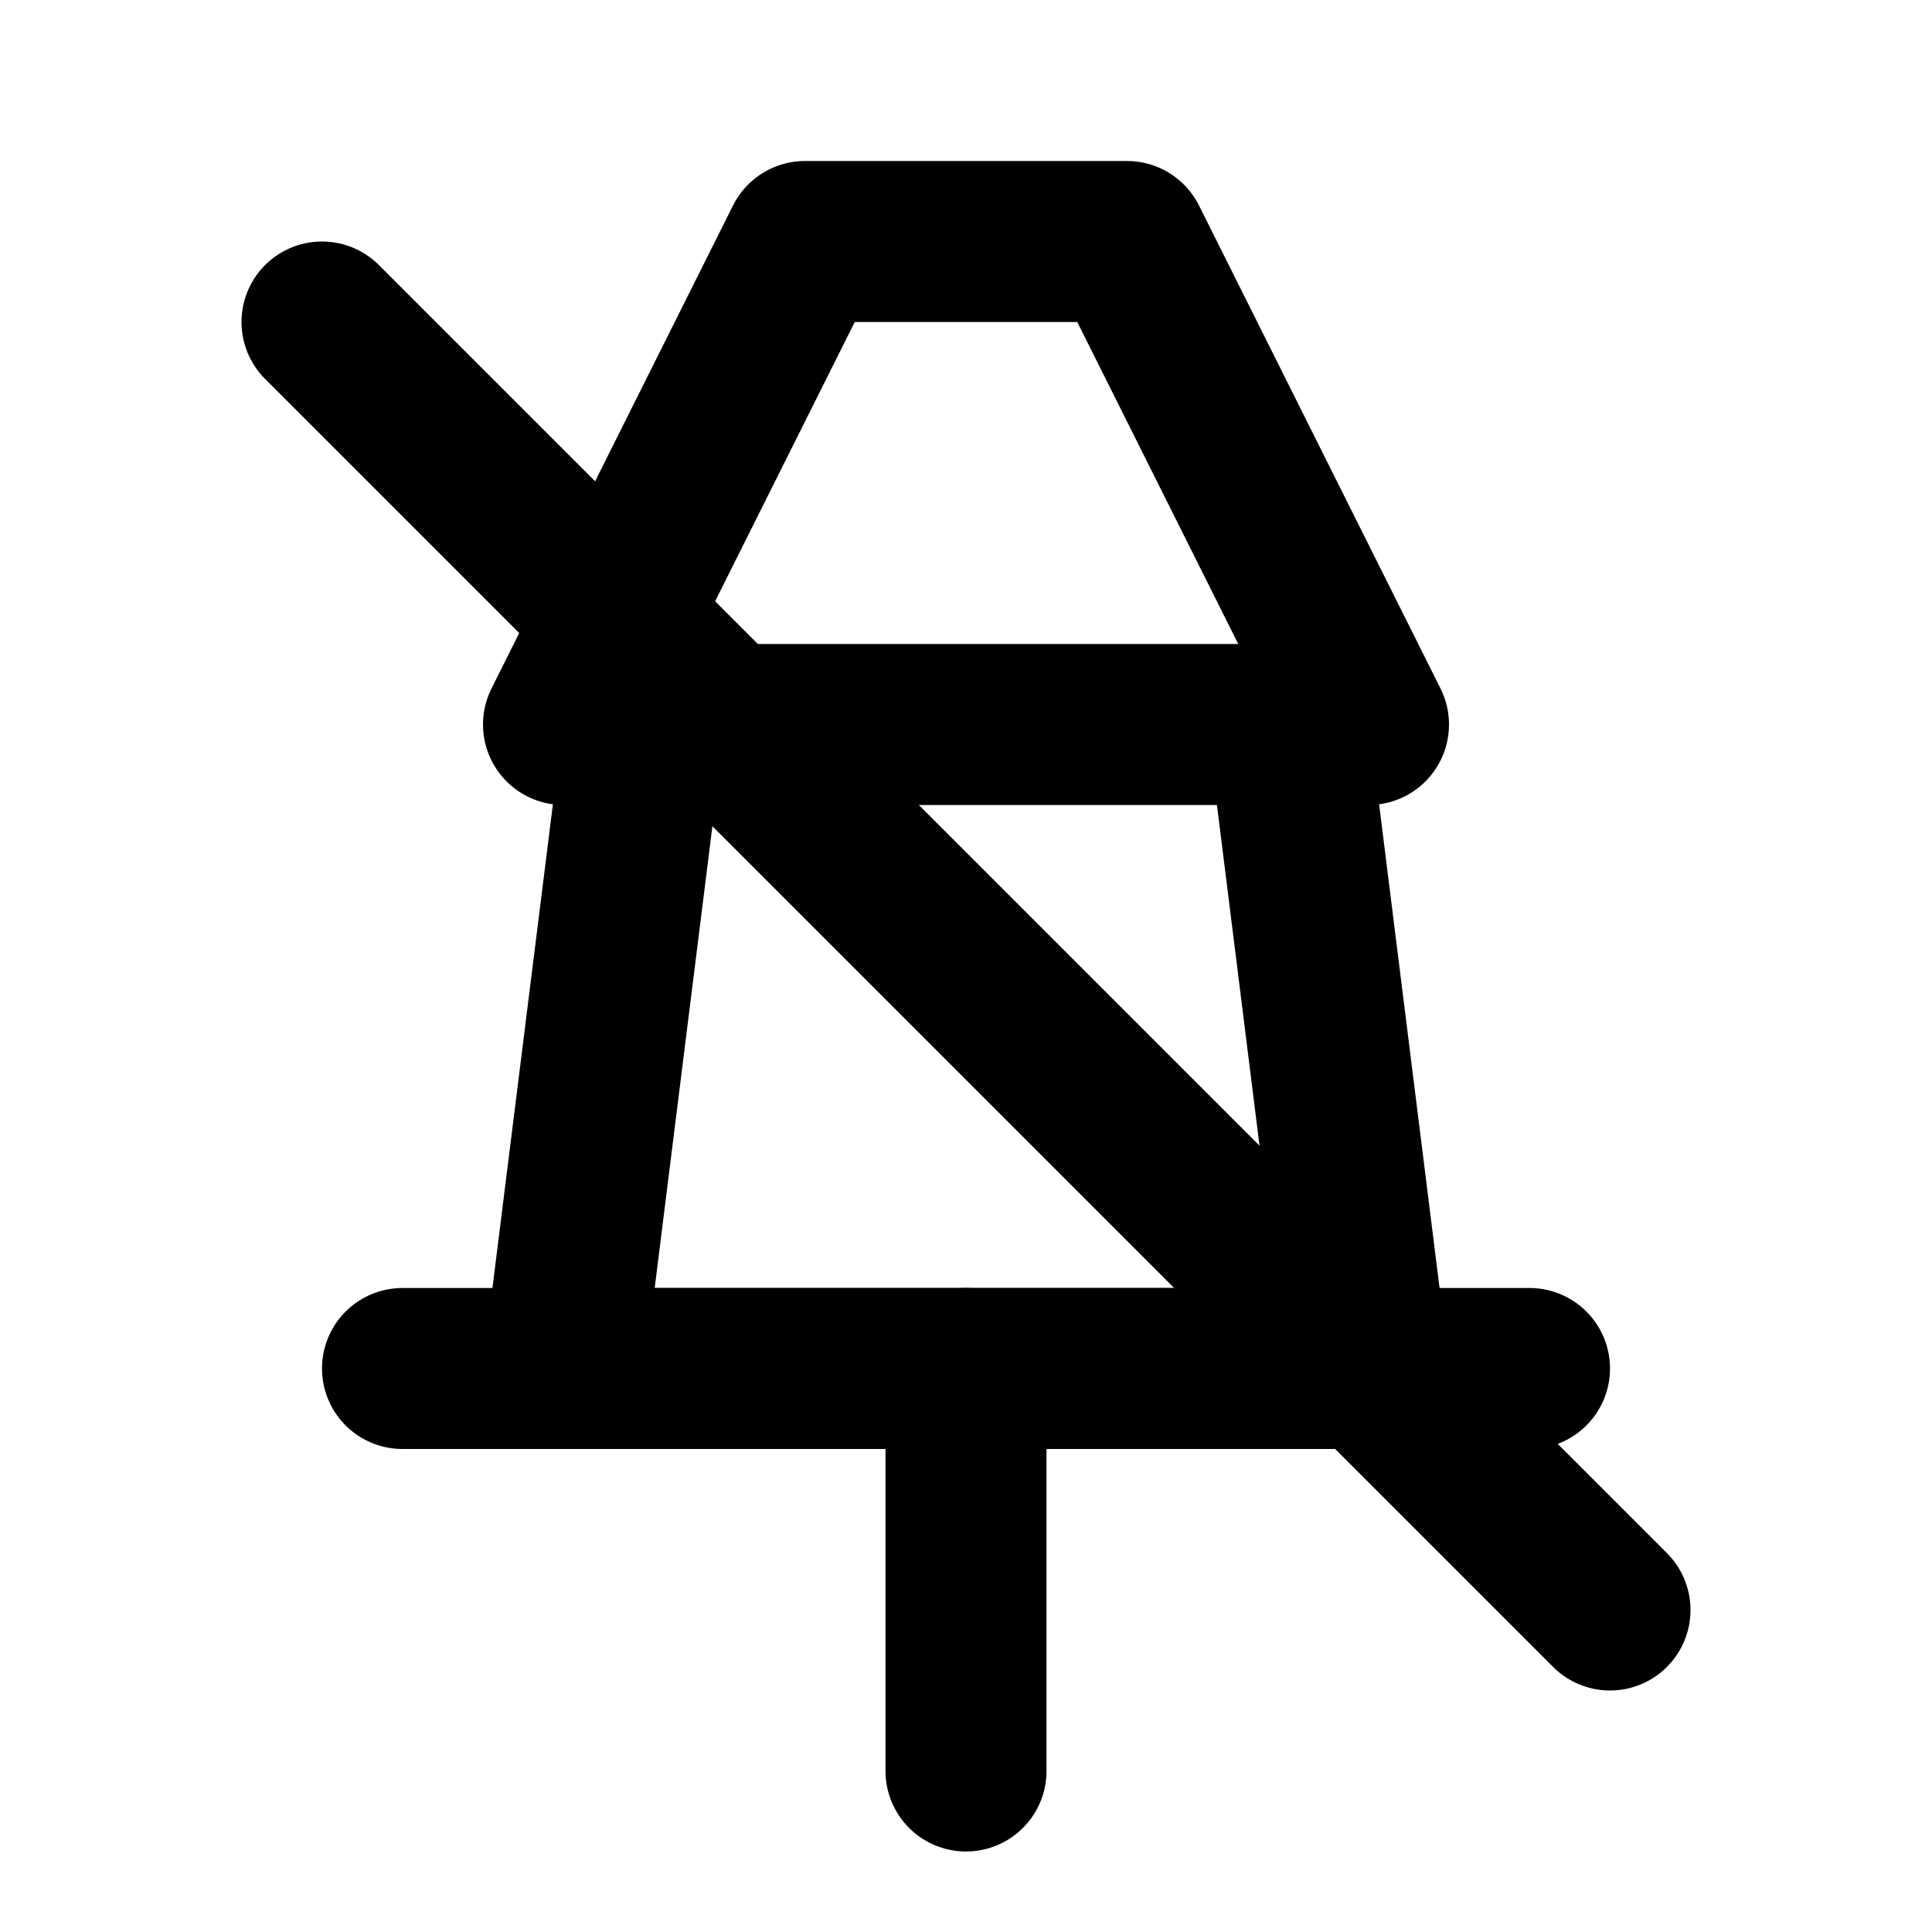
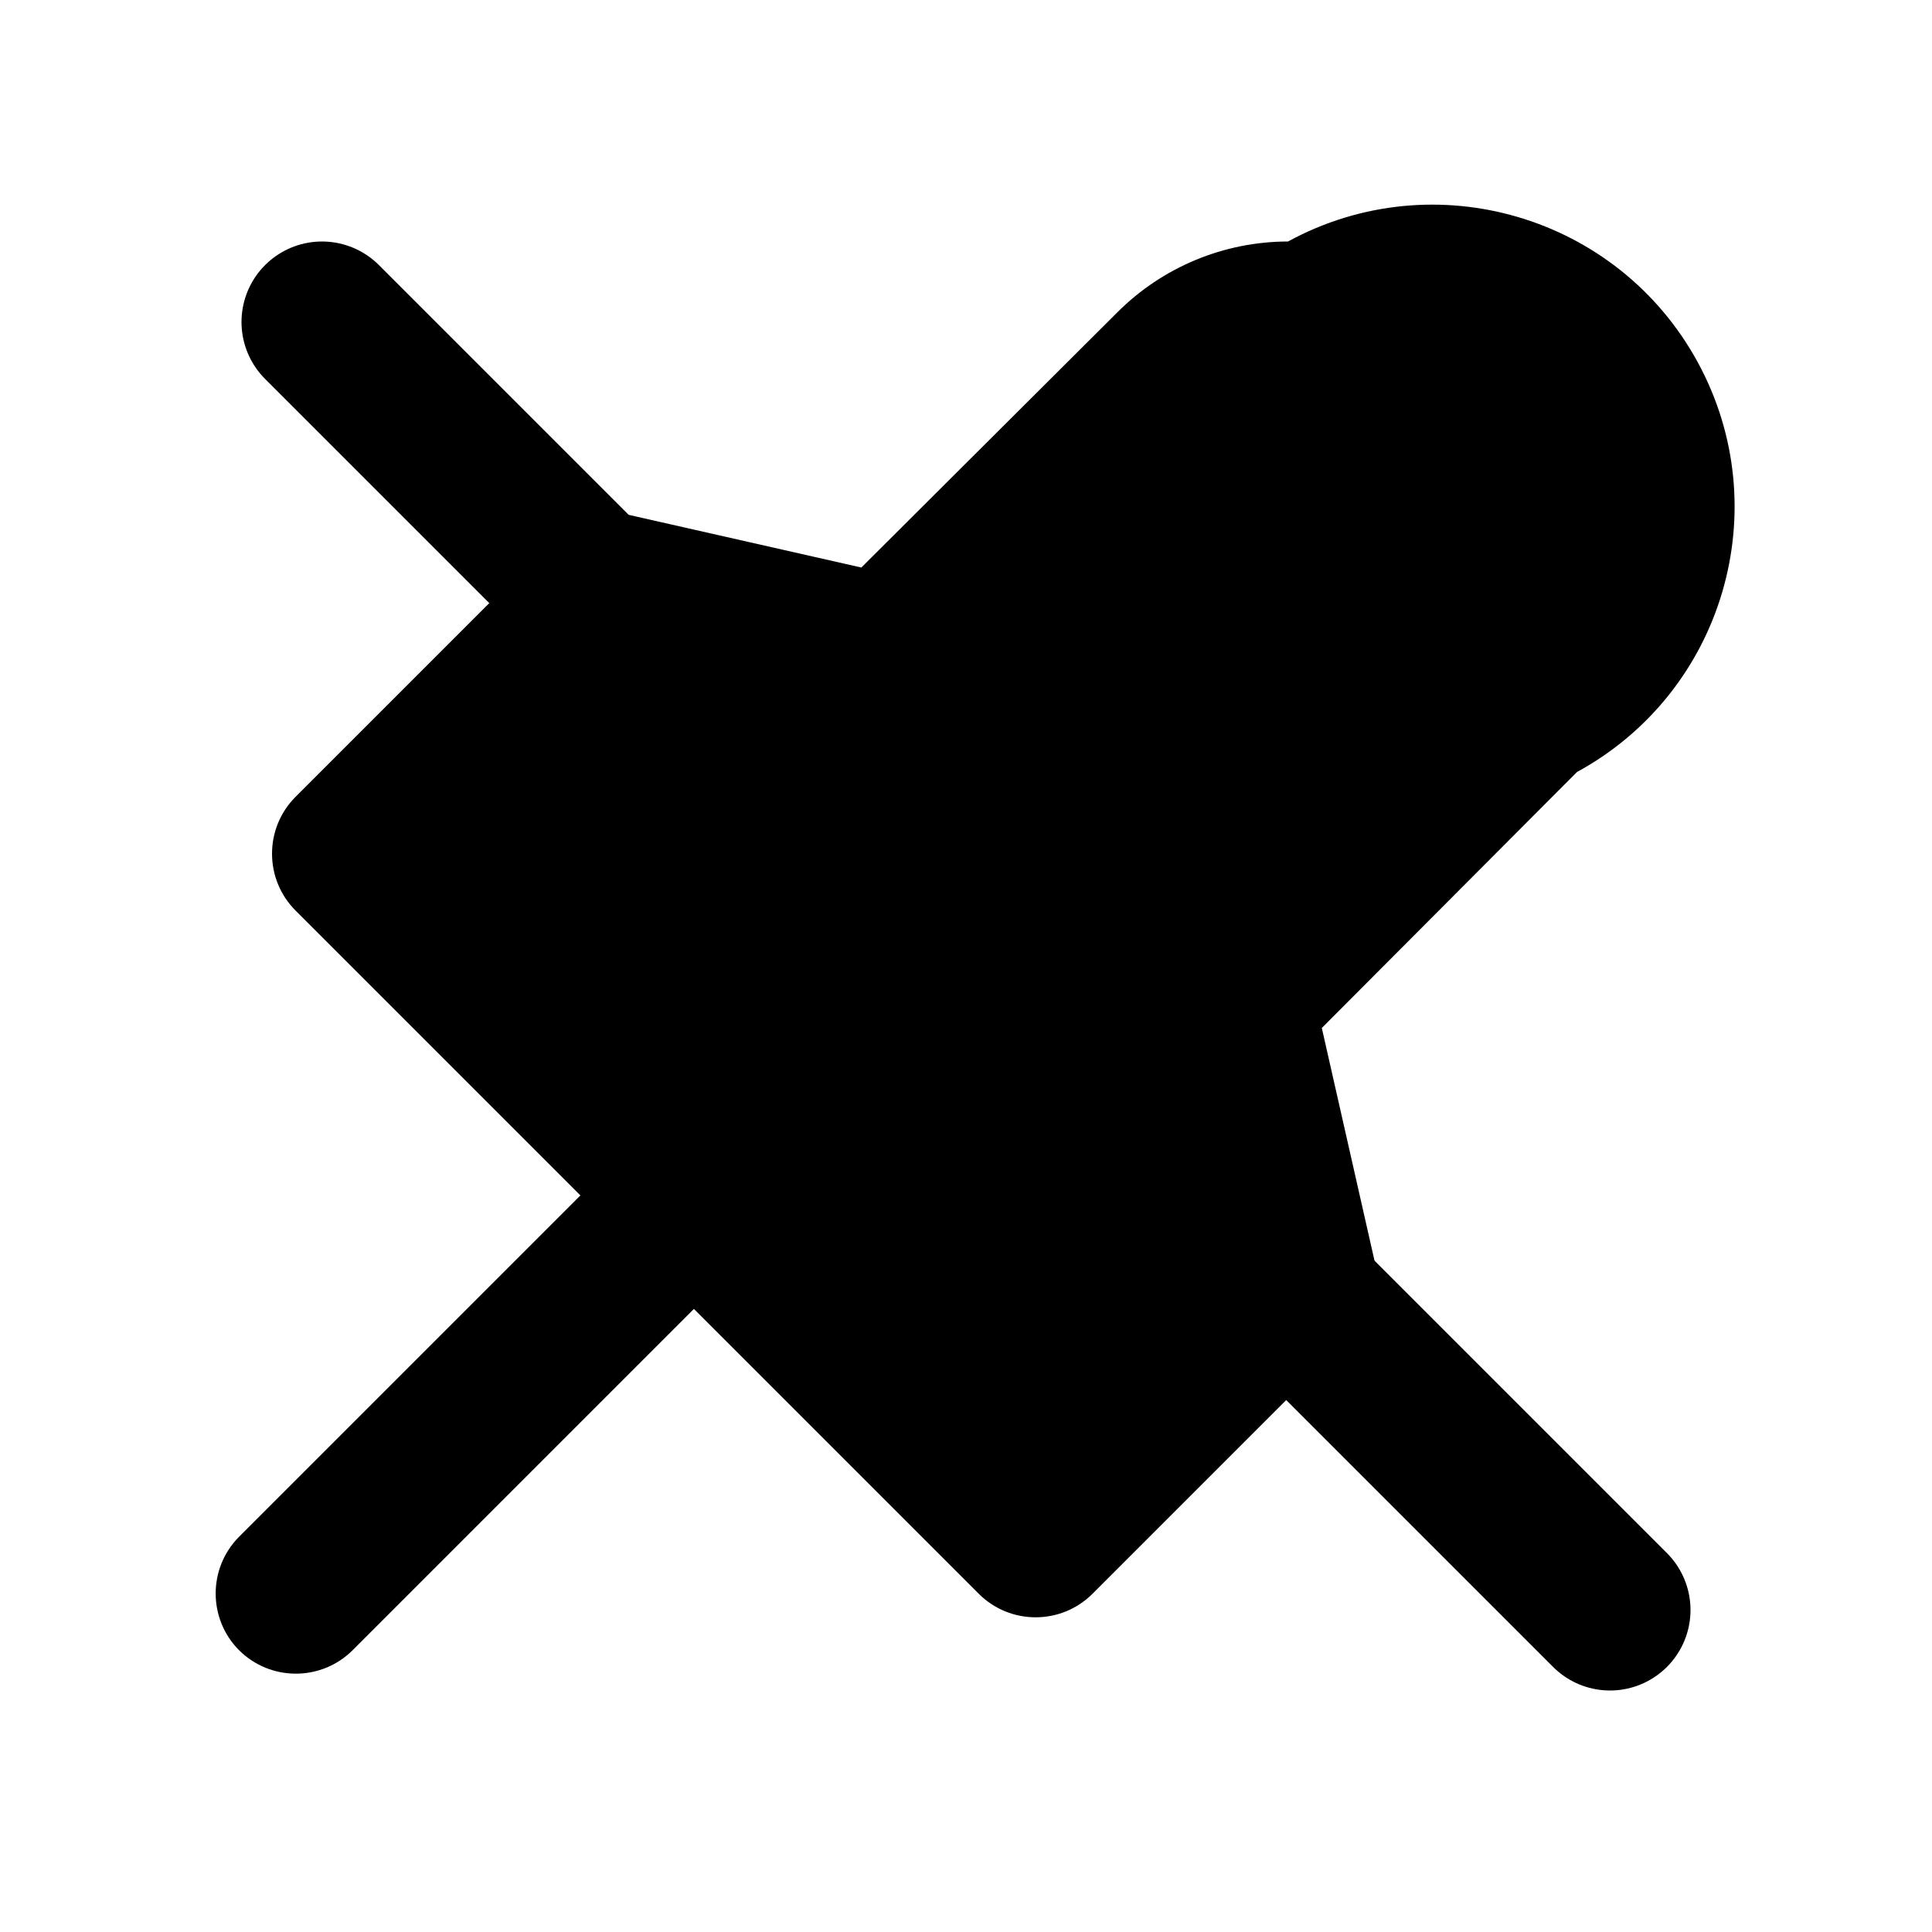
- <svg xmlns="http://www.w3.org/2000/svg" viewBox="0 0 24 24" fill="none" stroke="currentColor" stroke-width="2" stroke-linecap="round" stroke-linejoin="round">
-   <path d="M12 17v5" />
-   <path d="M5 17h14" />
-   <path d="M7 9l3-6h4l3 6" />
-   <path d="M8 9h8l1 8H7z" />
-   <path d="M4 4l16 16" />
+ <svg xmlns="http://www.w3.org/2000/svg" viewBox="0 0 24 24" fill="currentColor">
+   <path d="M16 3a3 3 0 0 0-2.12.88L10.7 7.05 7.83 6.4a1 1 0 0 0-.93.27l-3.23 3.23a1 1 0 0 0 0 1.41l3.54 3.54-4.24 4.24a1 1 0 0 0 0 1.41 1 1 0 0 0 1.41 0l4.24-4.24 3.54 3.54a1 1 0 0 0 1.41 0l3.23-3.23a1 1 0 0 0 .27-.93l-.65-2.87 3.17-3.18A3 3 0 0 0 16 3z" />
+   <line x1="4" y1="4" x2="20" y2="20" stroke="currentColor" stroke-width="2" stroke-linecap="round" />
</svg>
